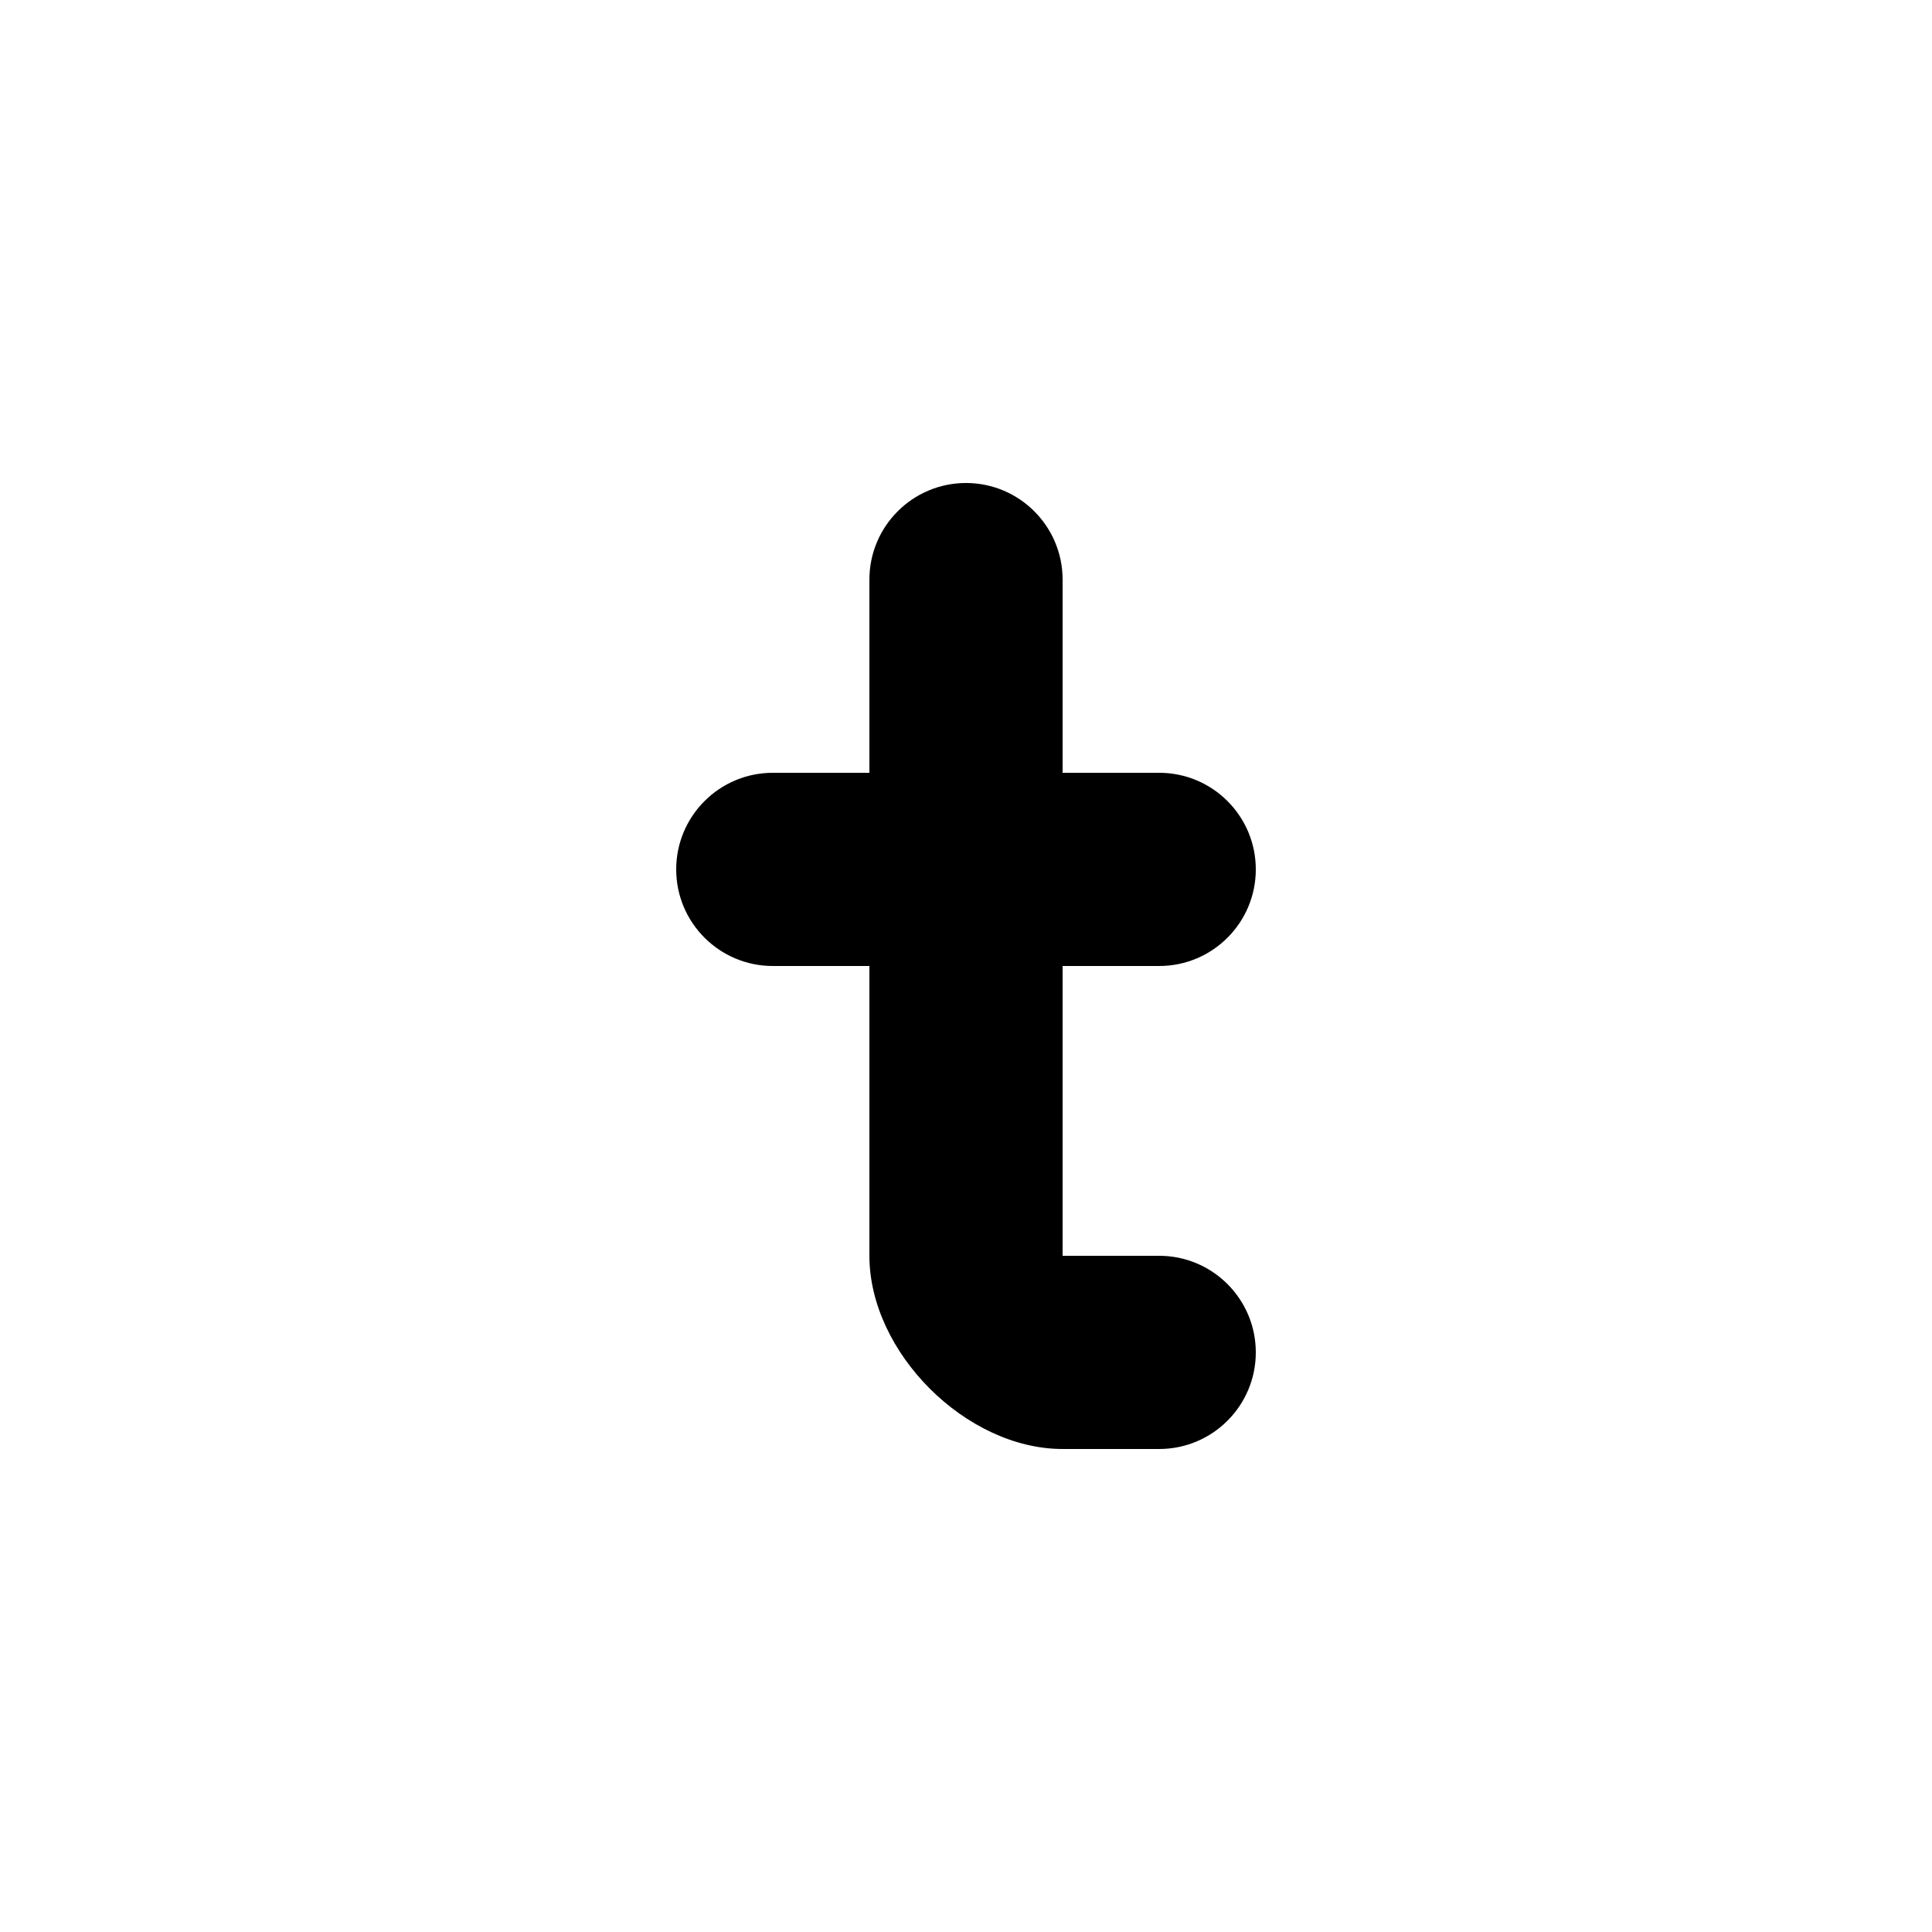
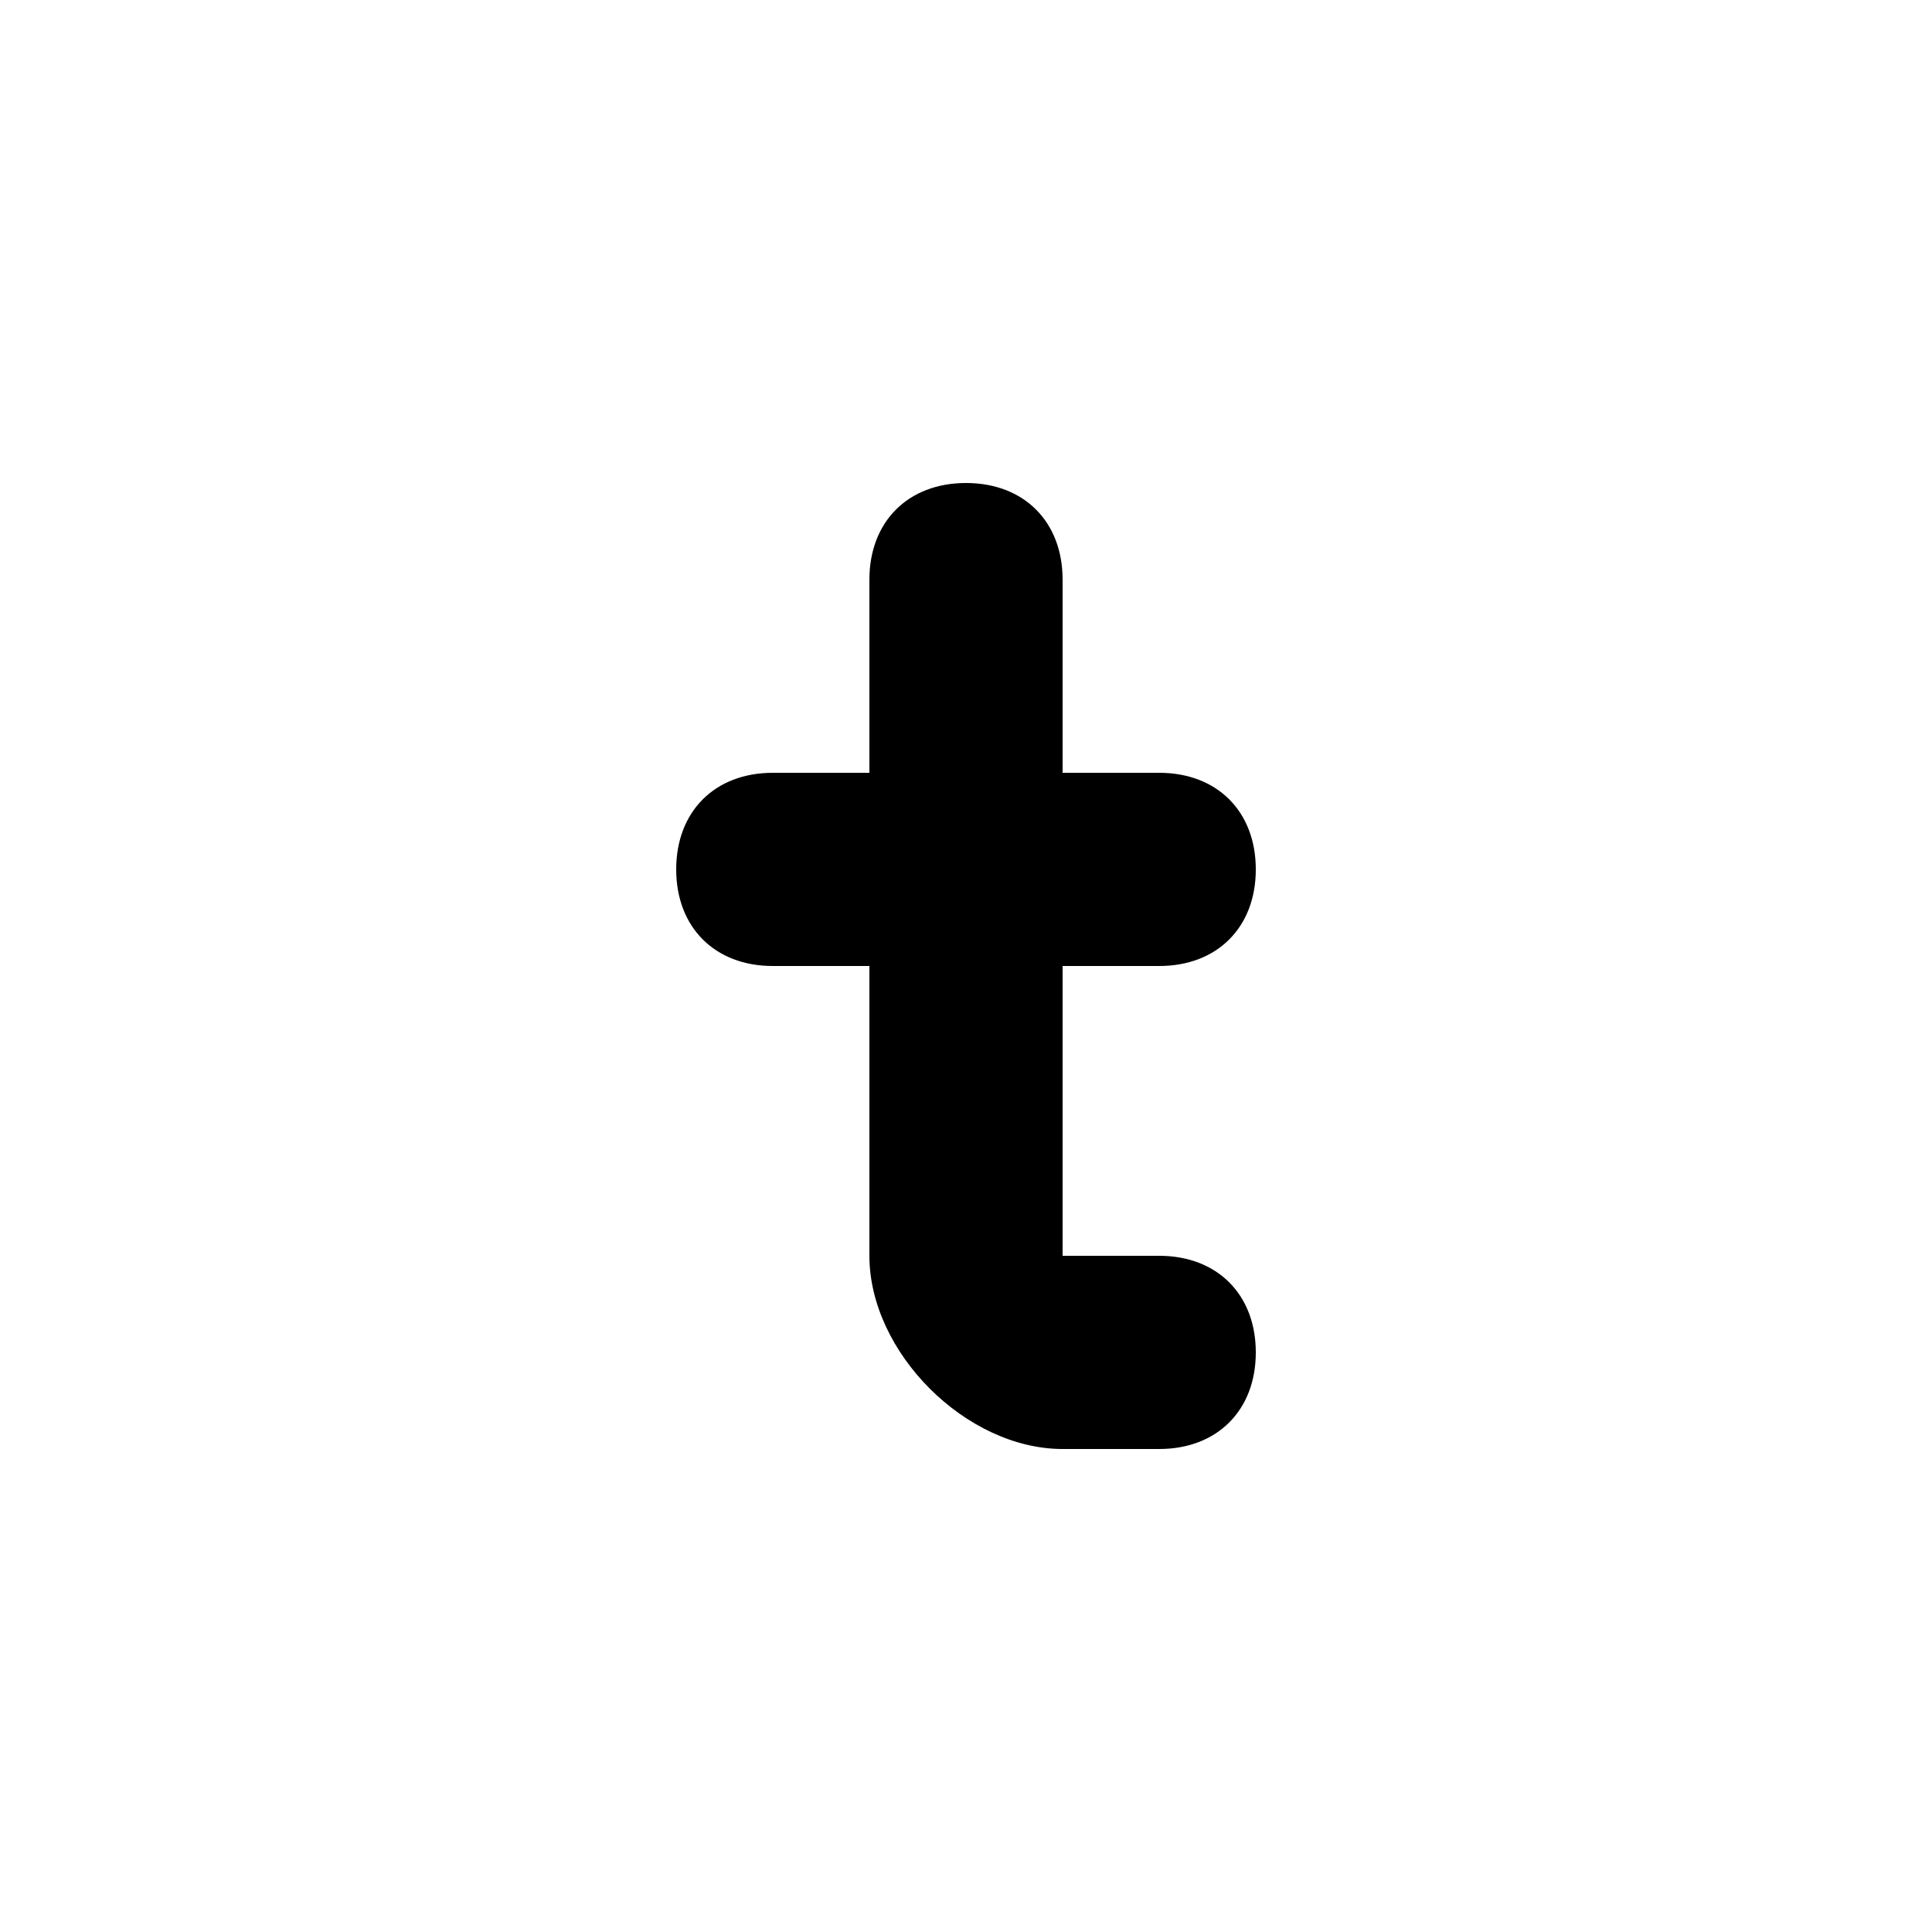
- <svg xmlns="http://www.w3.org/2000/svg" width="20" height="20" id="svg4863" version="1.1">
-   <defs id="defs4865" />
-   <g id="layer1" transform="translate(0,-1032.362)">
-     <g transform="matrix(1.99998,0,0,1.750006,-539.9998,-1081.777)" id="g5863" />
-     <g id="g7094" />
-     <g transform="translate(-166,20)" id="g7688-1">
-       <path id="path7168-6" d="m 176,1017.362 c -0.552,0 -1,0.448 -1,1 l 0,2 -1,0 c -0.552,0 -1,0.448 -1,1 0,0.552 0.448,1 1,1 l 1,0 0,3 c 0,1 1,2 2,2 l 1,0 c 0.552,0 1,-0.448 1,-1 0,-0.552 -0.448,-1 -1,-1 l -1,0 0,-3 1,0 c 0.552,0 1,-0.448 1,-1 0,-0.552 -0.448,-1 -1,-1 l -1,0 0,-2 c 0,-0.552 -0.448,-1 -1,-1 z" style="color:#000000;fill:#000000;fill-opacity:1;fill-rule:nonzero;stroke:none;stroke-width:2;marker:none;visibility:visible;display:inline;overflow:visible;enable-background:accumulate" />
-     </g>
-   </g>
+ <svg viewBox="0 0 20 20">
+   <path d="M10,5C9.4,5,9,5.4,9,6v2H8C7.4,8,7,8.4,7,9s0.4,1,1,1h1v3c0,1,1,2,2,2h1c0.6,0,1-0.4,1-1s-0.4-1-1-1h-1v-3h1  c0.6,0,1-0.4,1-1s-0.4-1-1-1h-1V6C11,5.4,10.6,5,10,5z" />
</svg>
